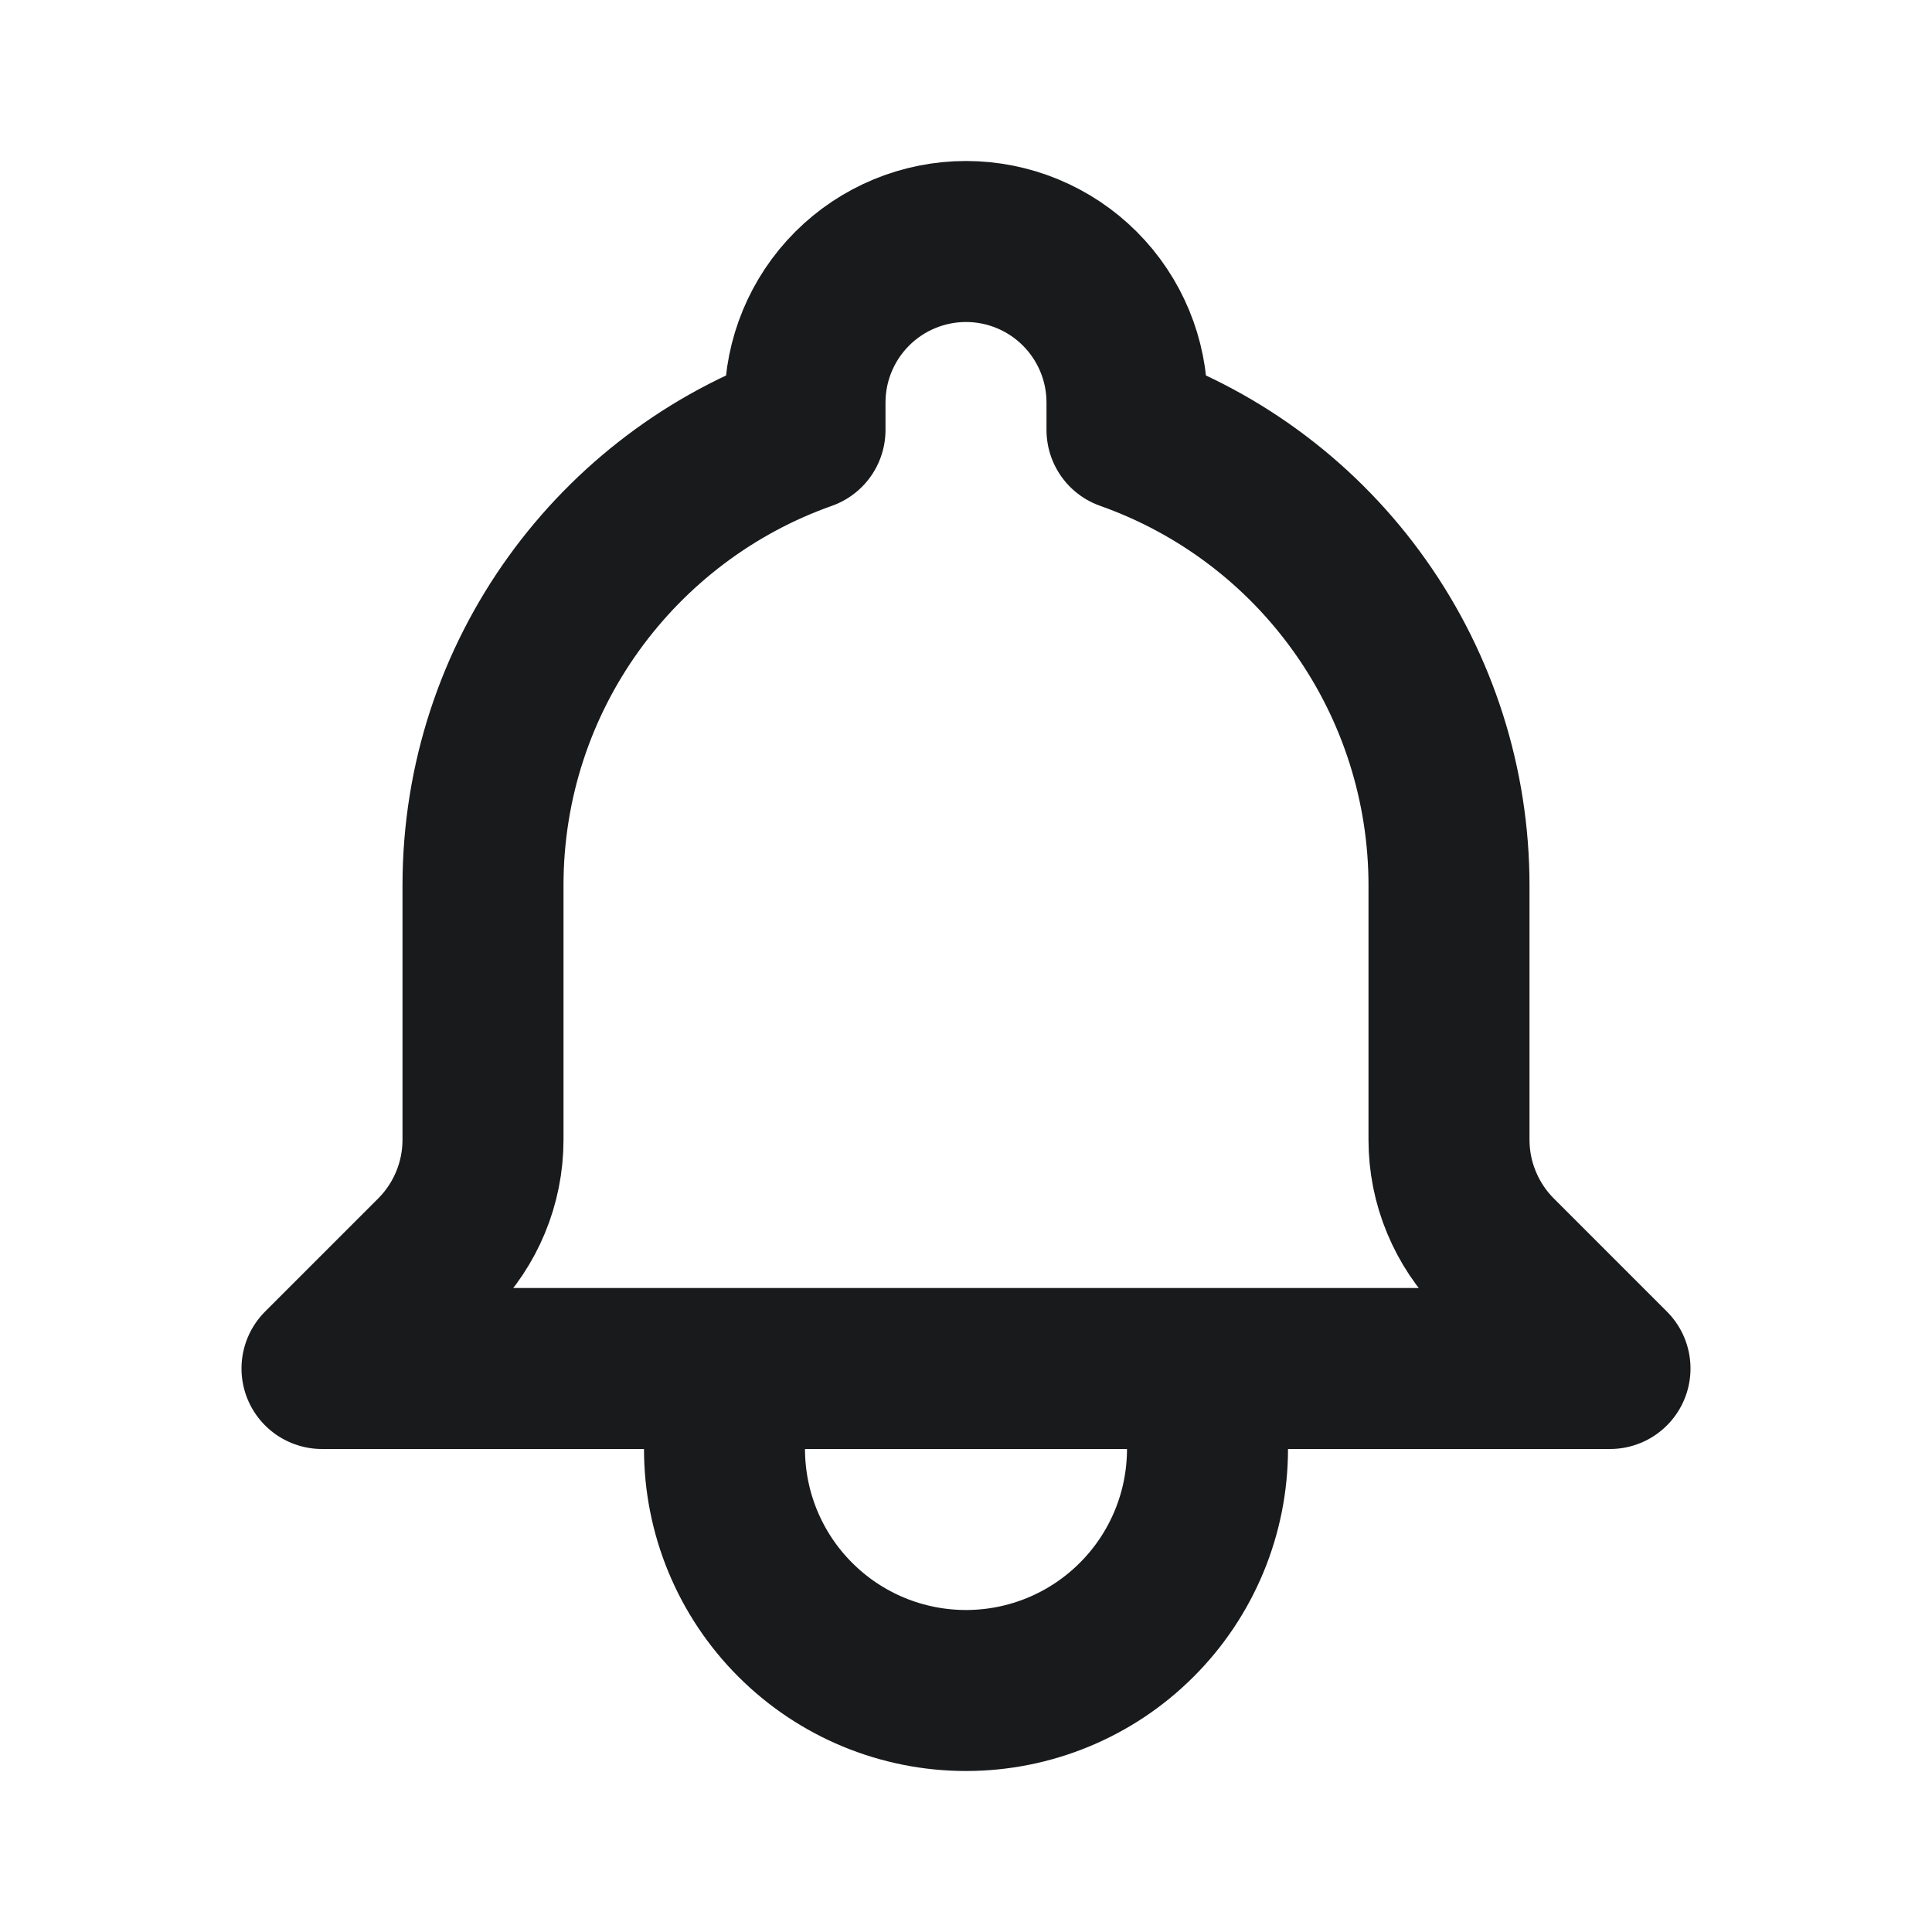
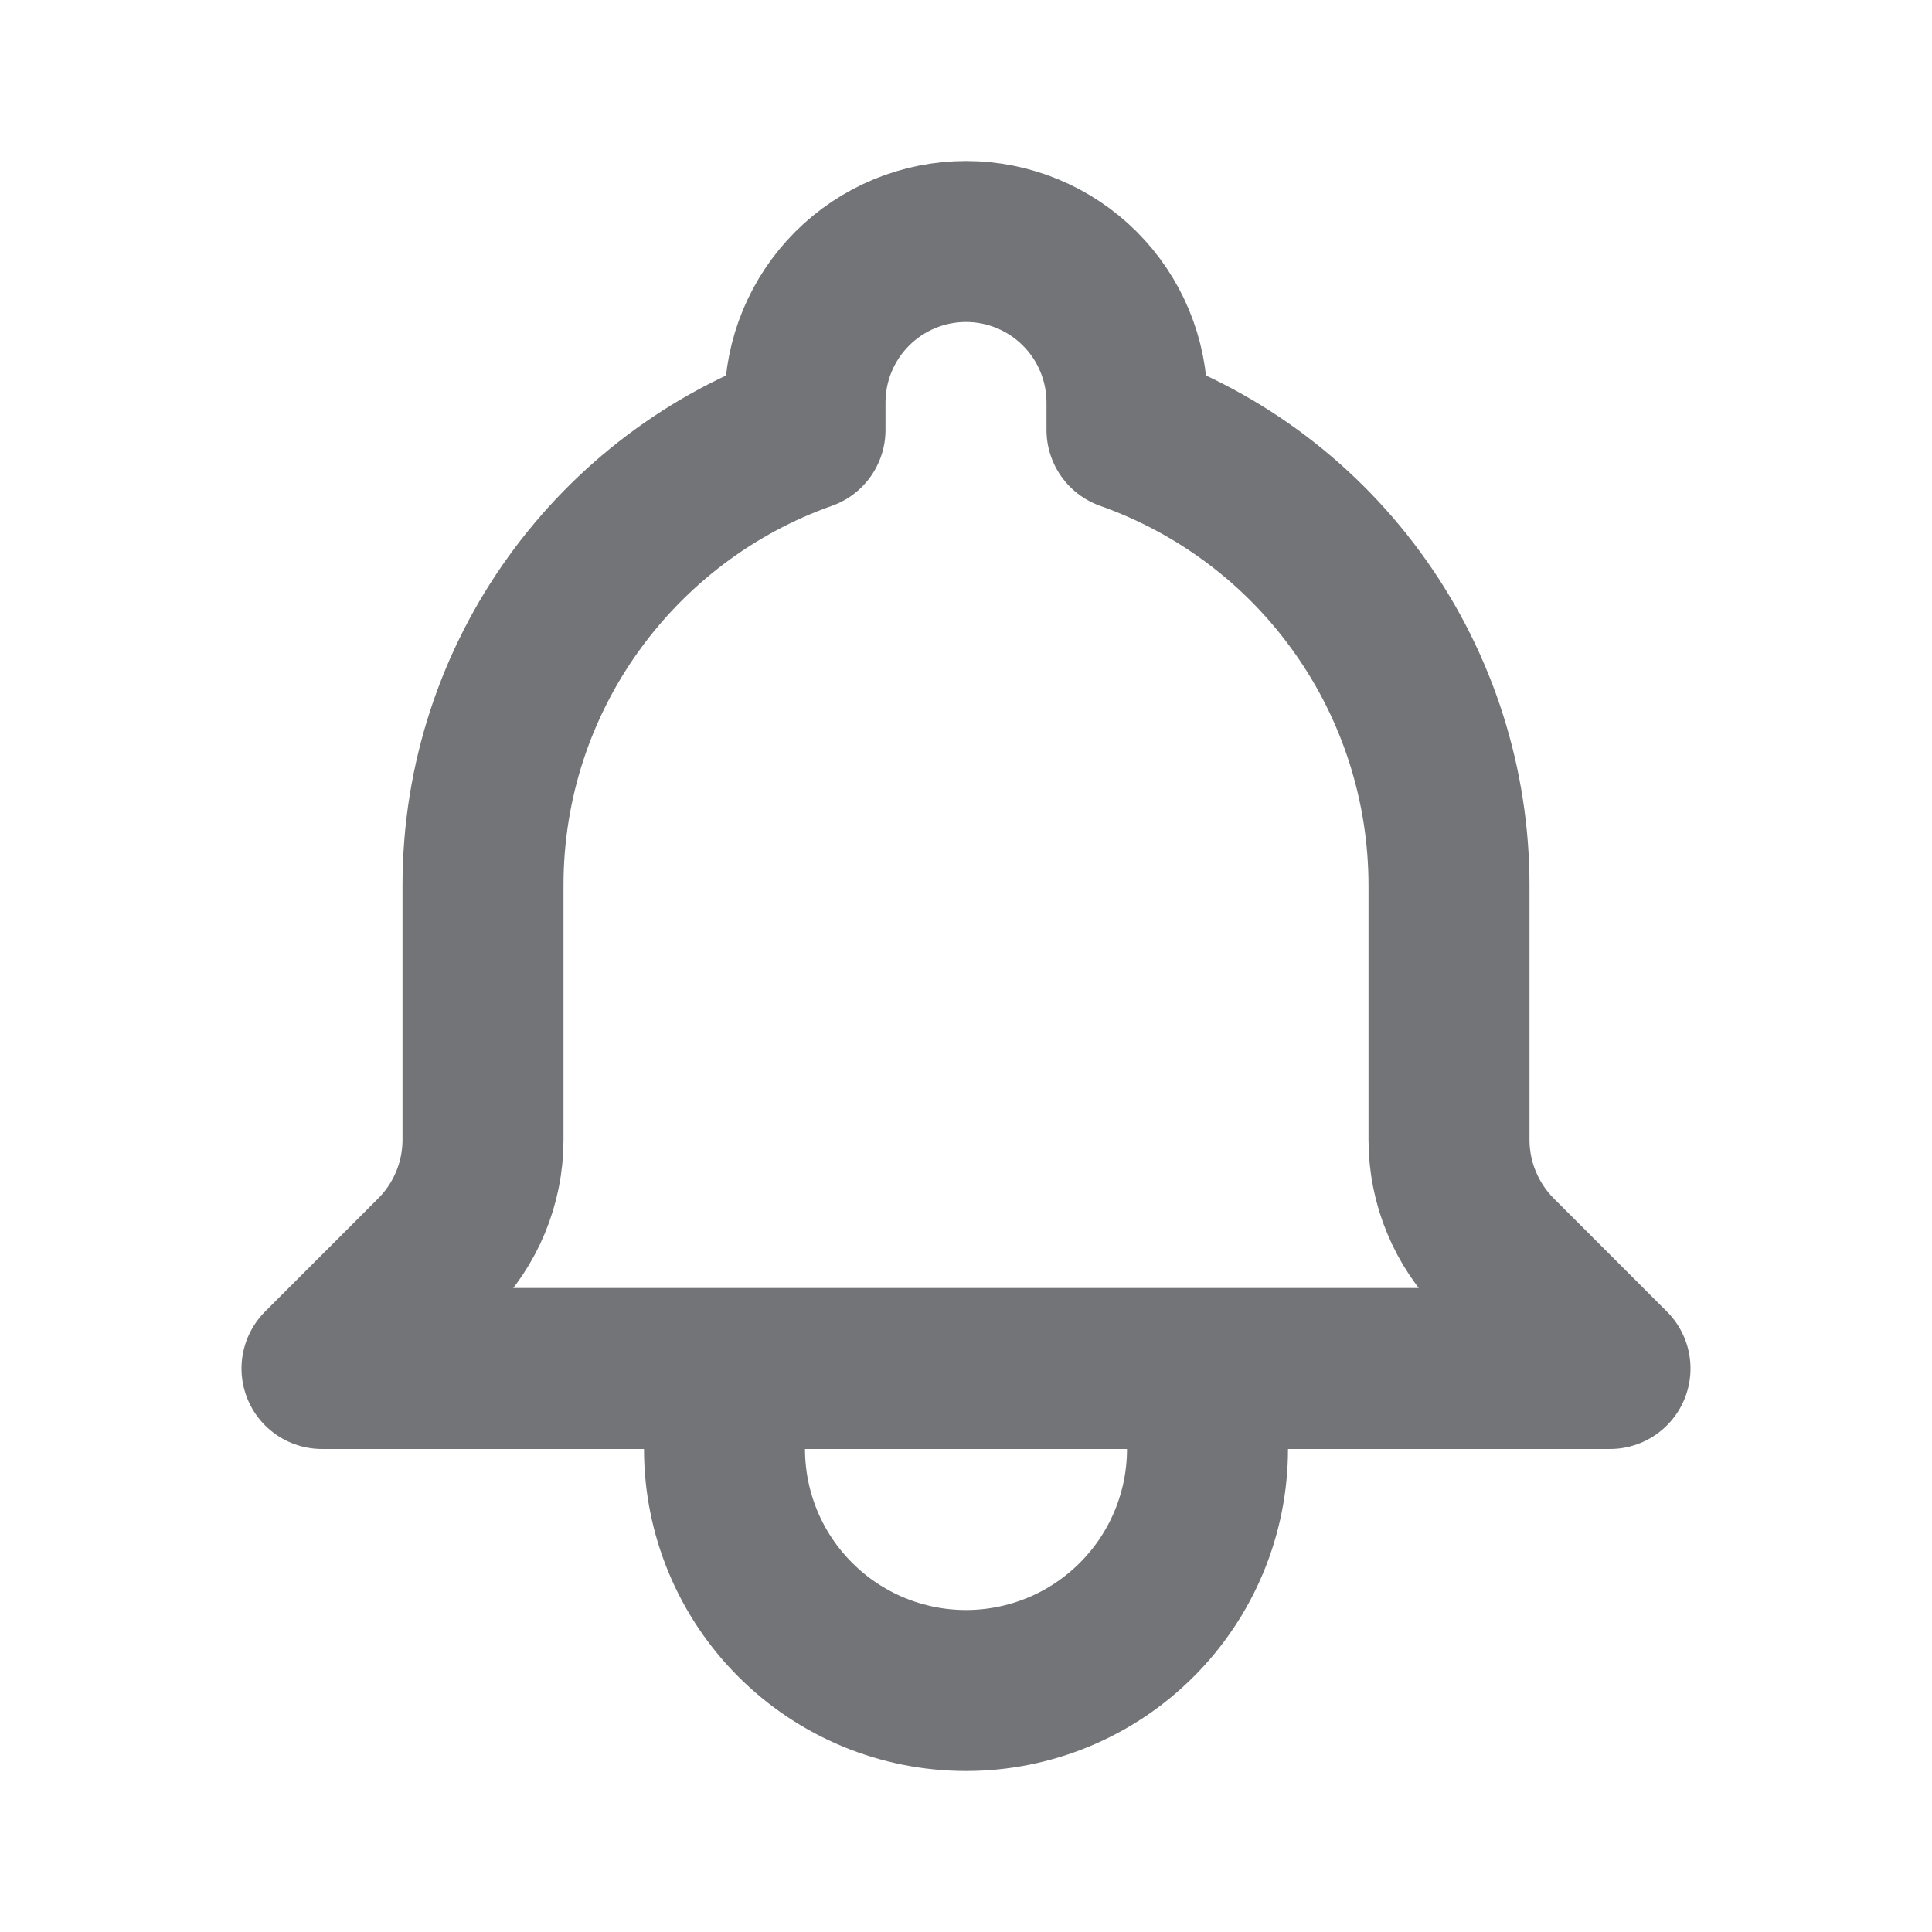
<svg xmlns="http://www.w3.org/2000/svg" width="24" height="24" viewBox="0 0 24 24" fill="none">
-   <path d="M15 17H20L18.595 15.595C18.406 15.406 18.257 15.182 18.155 14.936C18.052 14.689 18 14.425 18 14.158V11C18 9.759 17.616 8.548 16.899 7.535C16.183 6.521 15.17 5.755 14 5.341V5C14 4.47 13.789 3.961 13.414 3.586C13.039 3.211 12.53 3 12 3C11.47 3 10.961 3.211 10.586 3.586C10.211 3.961 10 4.47 10 5V5.341C7.67 6.165 6 8.388 6 11V14.159C6 14.697 5.786 15.214 5.405 15.595L4 17H9M15 17H9M15 17V18C15 18.796 14.684 19.559 14.121 20.121C13.559 20.684 12.796 21 12 21C11.204 21 10.441 20.684 9.879 20.121C9.316 19.559 9 18.796 9 18V17" stroke="#181A1C" stroke-width="2" stroke-linecap="round" stroke-linejoin="round" />
+   <path d="M15 17H20L18.595 15.595C18.406 15.406 18.257 15.182 18.155 14.936C18.052 14.689 18 14.425 18 14.158V11C18 9.759 17.616 8.548 16.899 7.535C16.183 6.521 15.17 5.755 14 5.341V5C14 4.47 13.789 3.961 13.414 3.586C13.039 3.211 12.53 3 12 3C11.47 3 10.961 3.211 10.586 3.586C10.211 3.961 10 4.47 10 5V5.341C7.67 6.165 6 8.388 6 11V14.159C6 14.697 5.786 15.214 5.405 15.595L4 17H9M15 17H9M15 17V18C15 18.796 14.684 19.559 14.121 20.121C13.559 20.684 12.796 21 12 21C11.204 21 10.441 20.684 9.879 20.121C9.316 19.559 9 18.796 9 18V17" stroke="#727477" stroke-width="2" stroke-linecap="round" stroke-linejoin="round" />
</svg>
